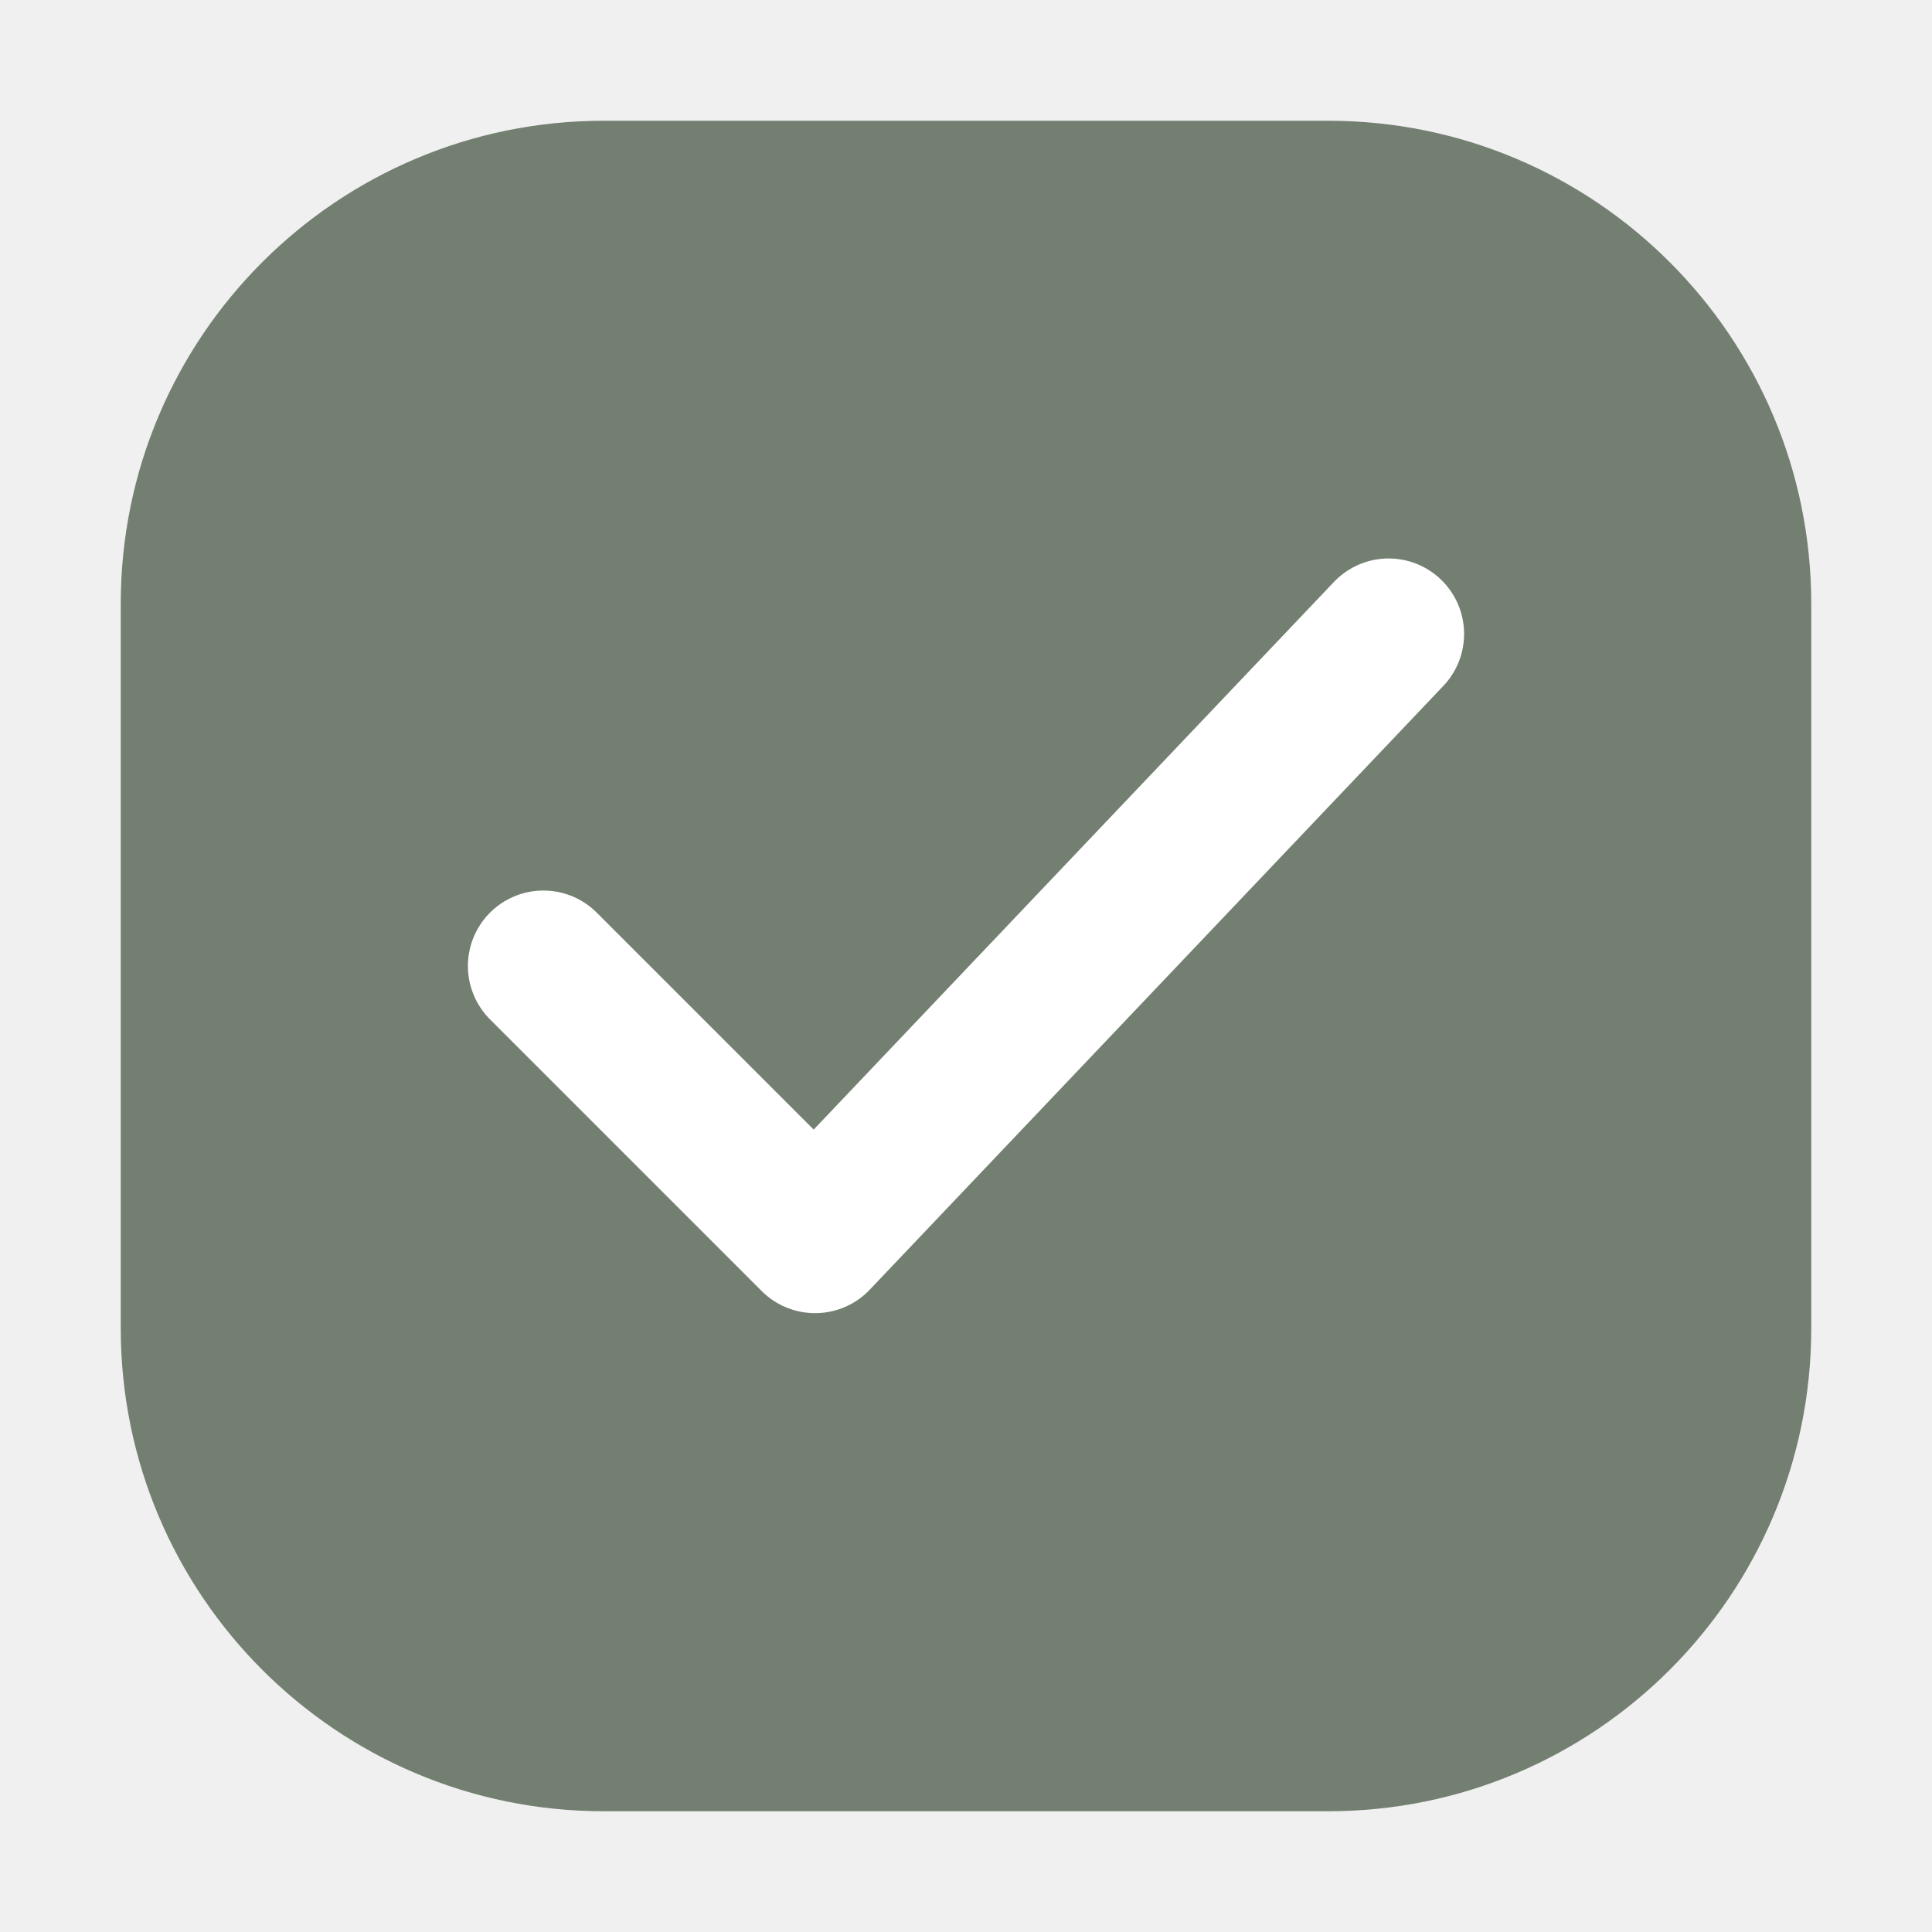
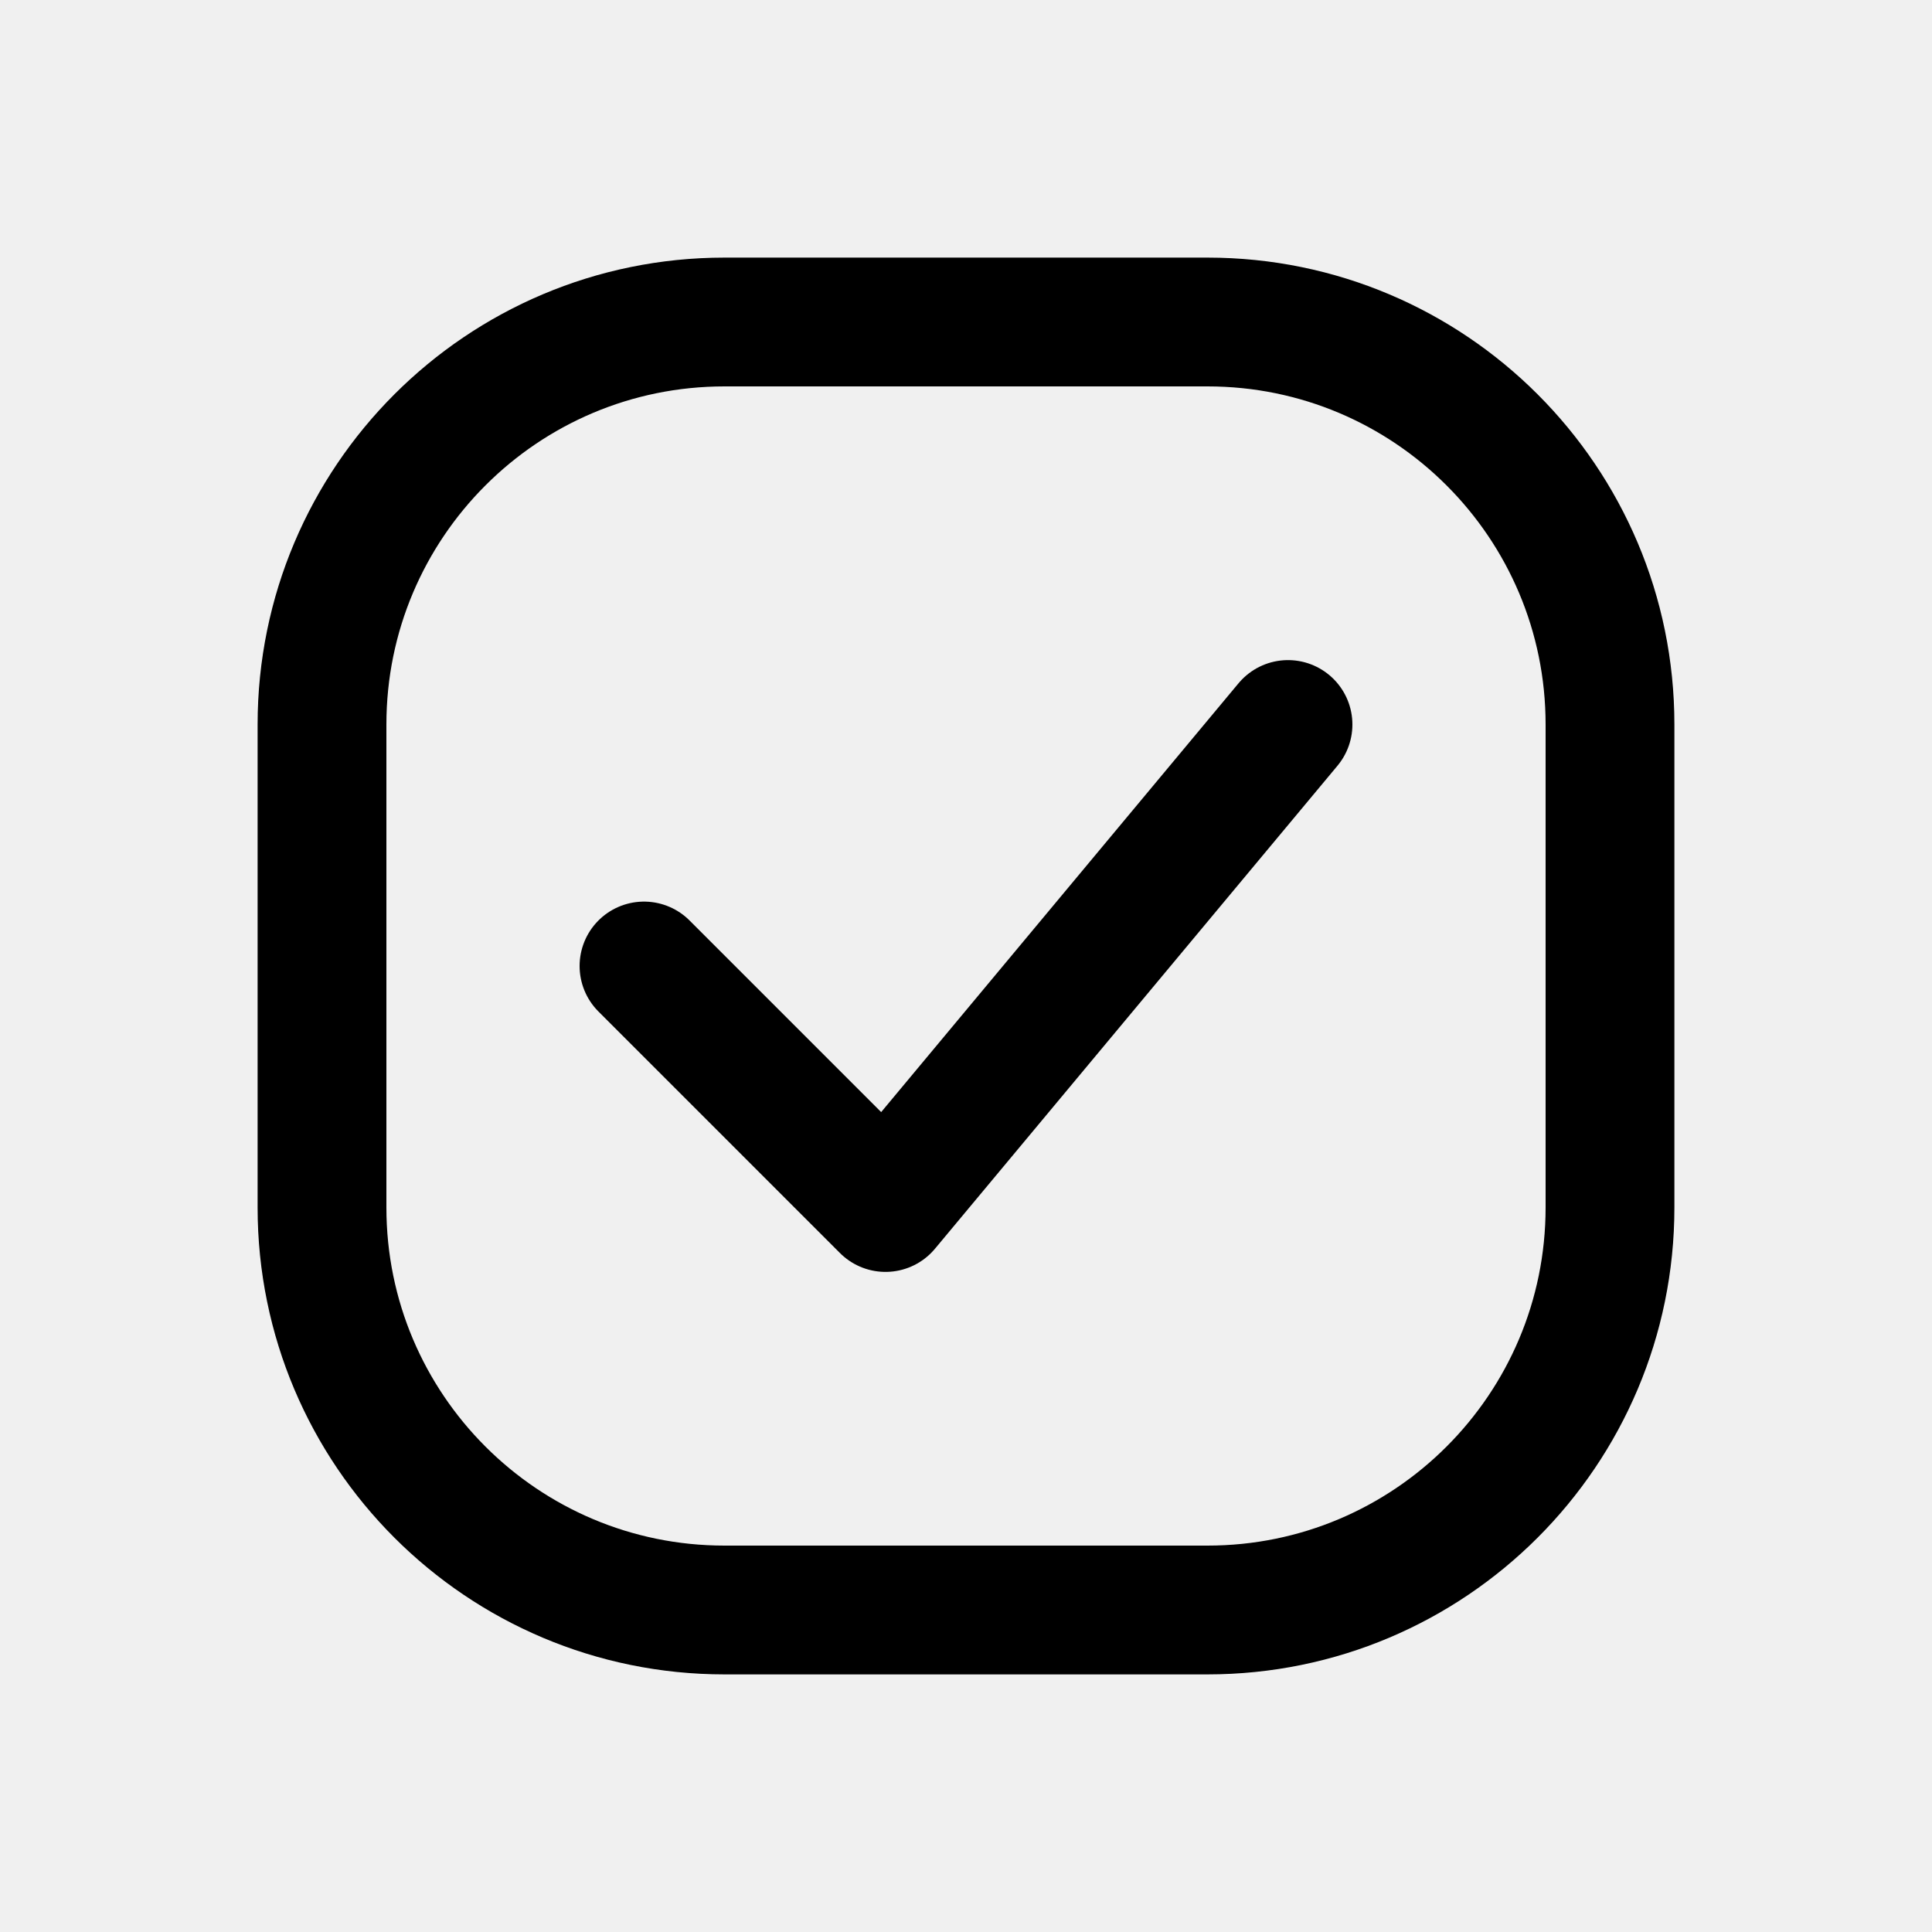
- <svg xmlns="http://www.w3.org/2000/svg" width="64" height="64" viewBox="0 0 64 64">
-   <rect x="4" y="4" width="56" height="56" rx="16" fill="#737f71" />
-   <path d="m18 32 9 9 19-20" fill="none" stroke="#fff" stroke-width="5" stroke-linecap="round" stroke-linejoin="round" />
+ <svg xmlns="http://www.w3.org/2000/svg" width="64" height="64" viewBox="0 0 24 24" fill="none" stroke="currentColor" stroke-width="1.6" stroke-linecap="round" stroke-linejoin="round">
+   <style>svg{color:oklch(43% .045 177)}@media(prefers-color-scheme:dark){svg{color:oklch(81% .055 177)}}</style>
+   <rect x="4" y="4" width="16" height="16" rx="5" />
+   <path d="m8 12 3 3 5-6" />
</svg>
